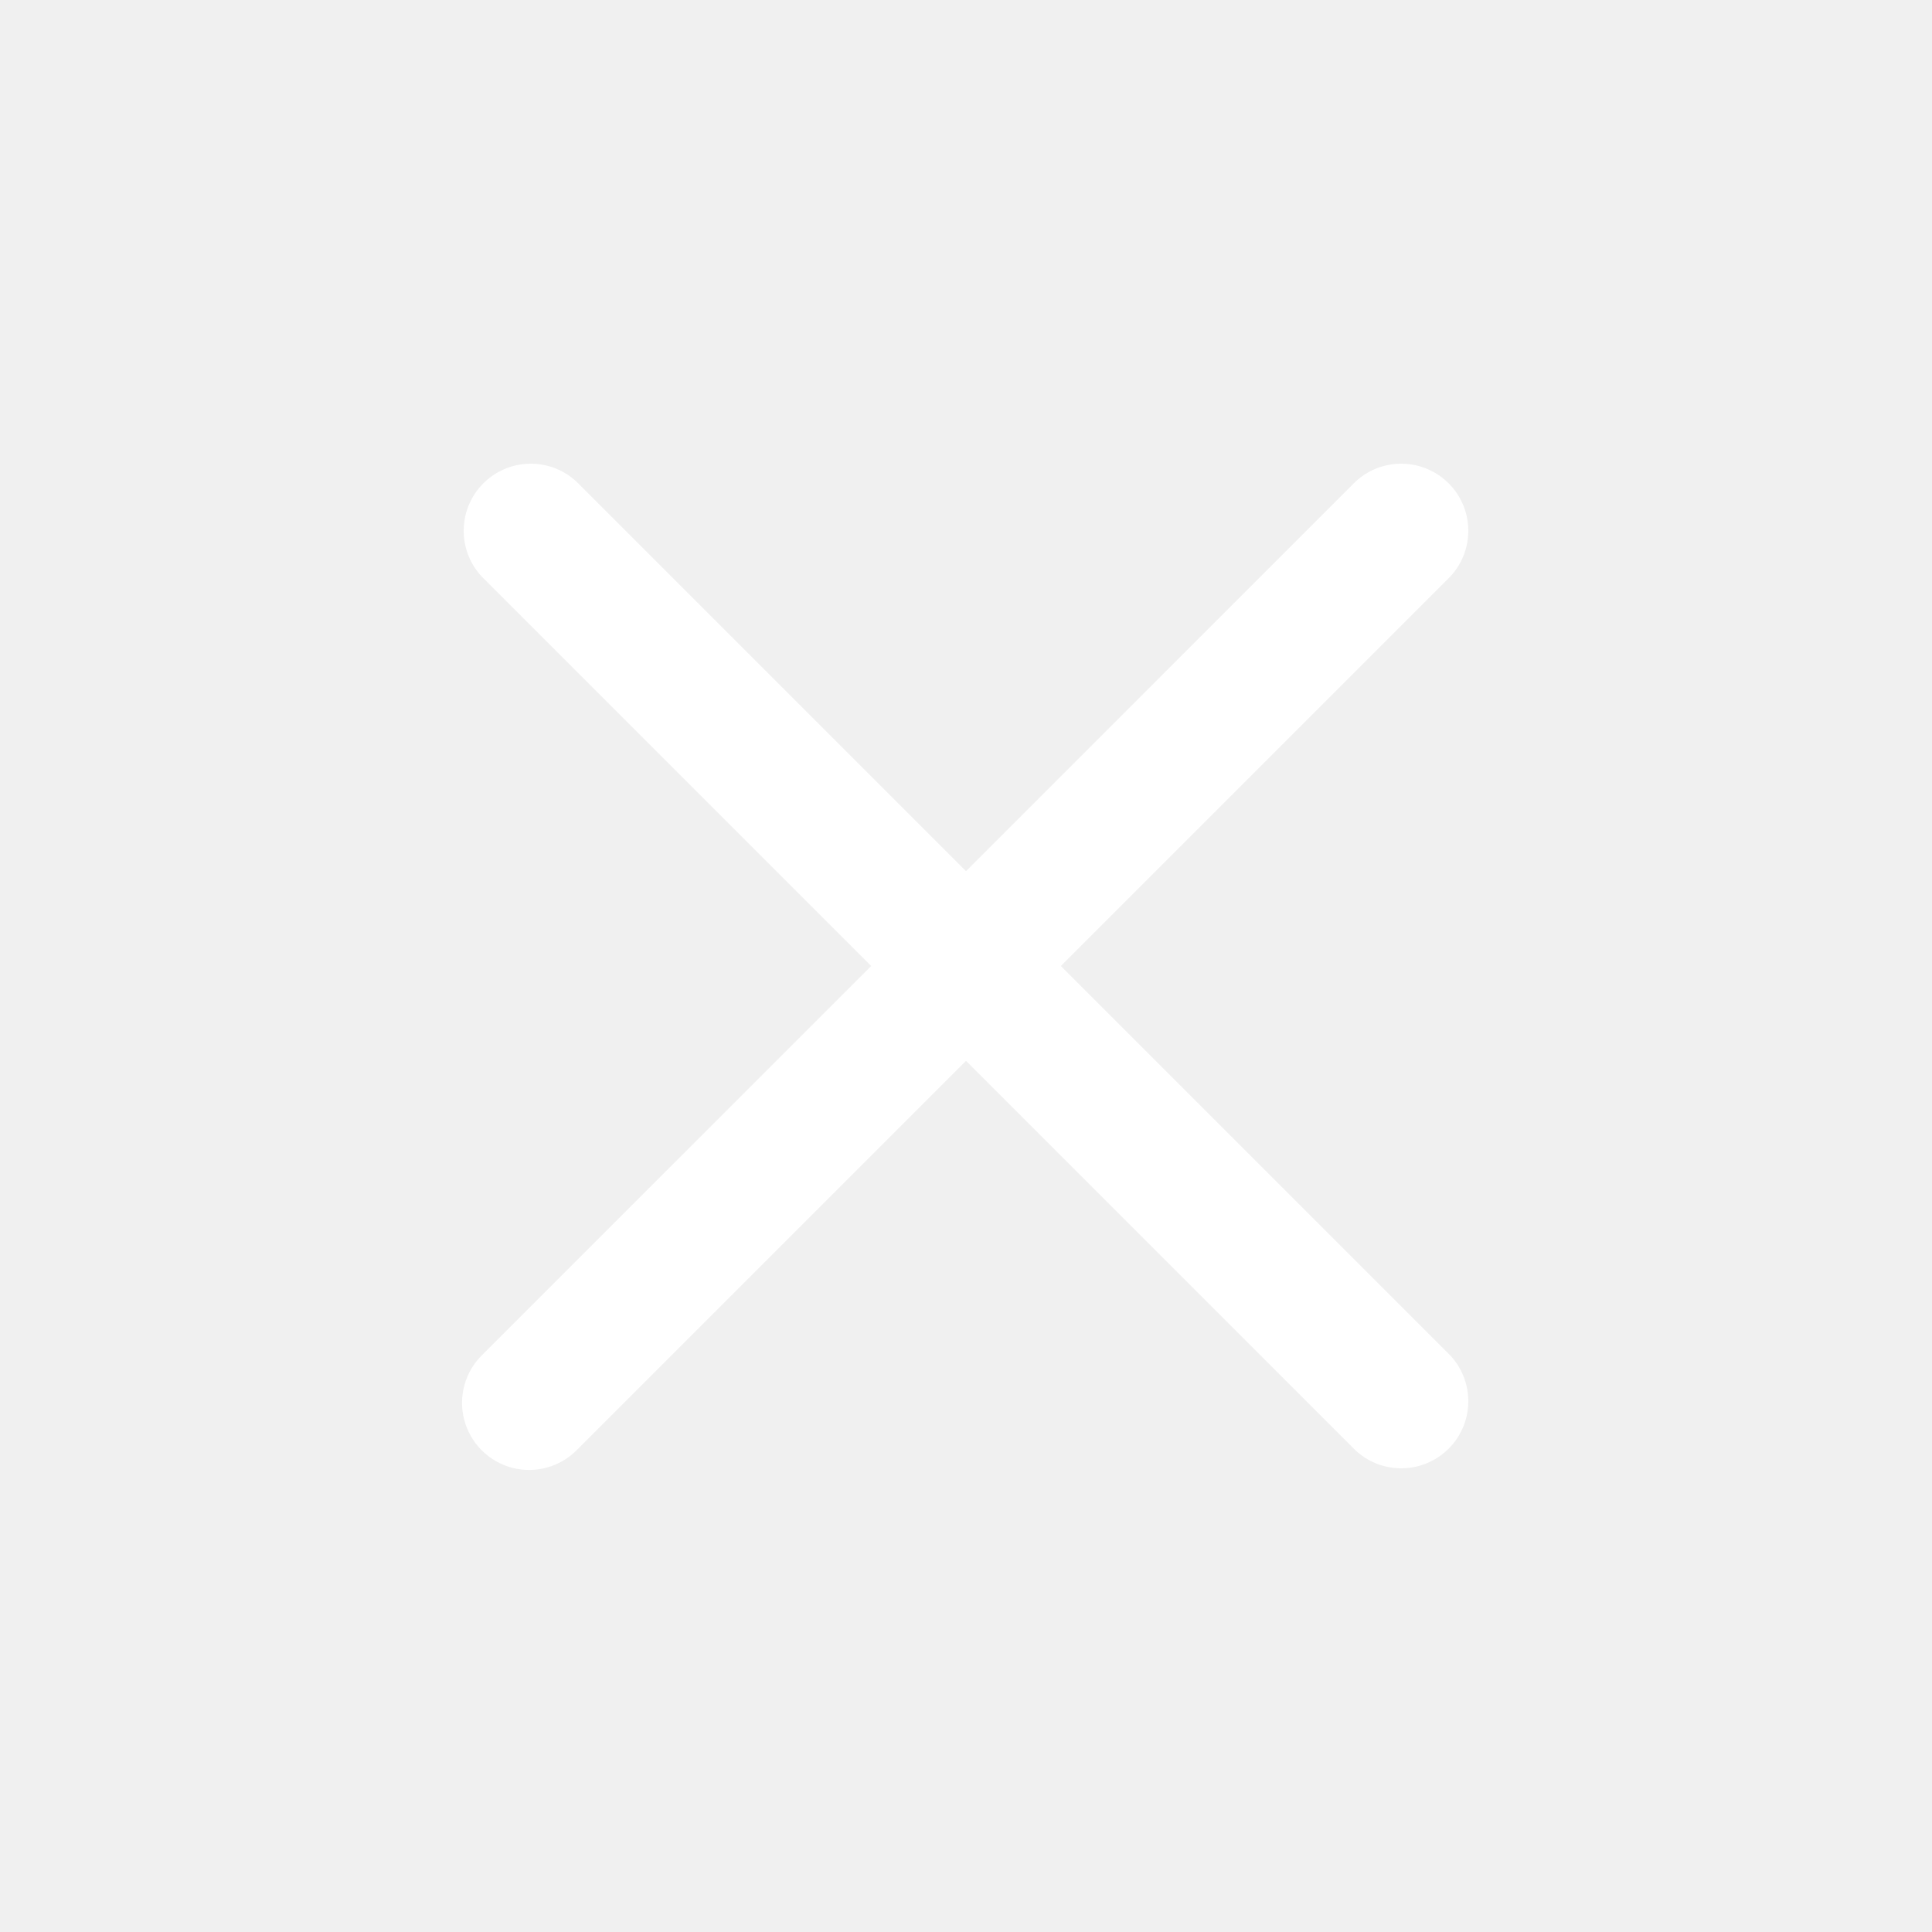
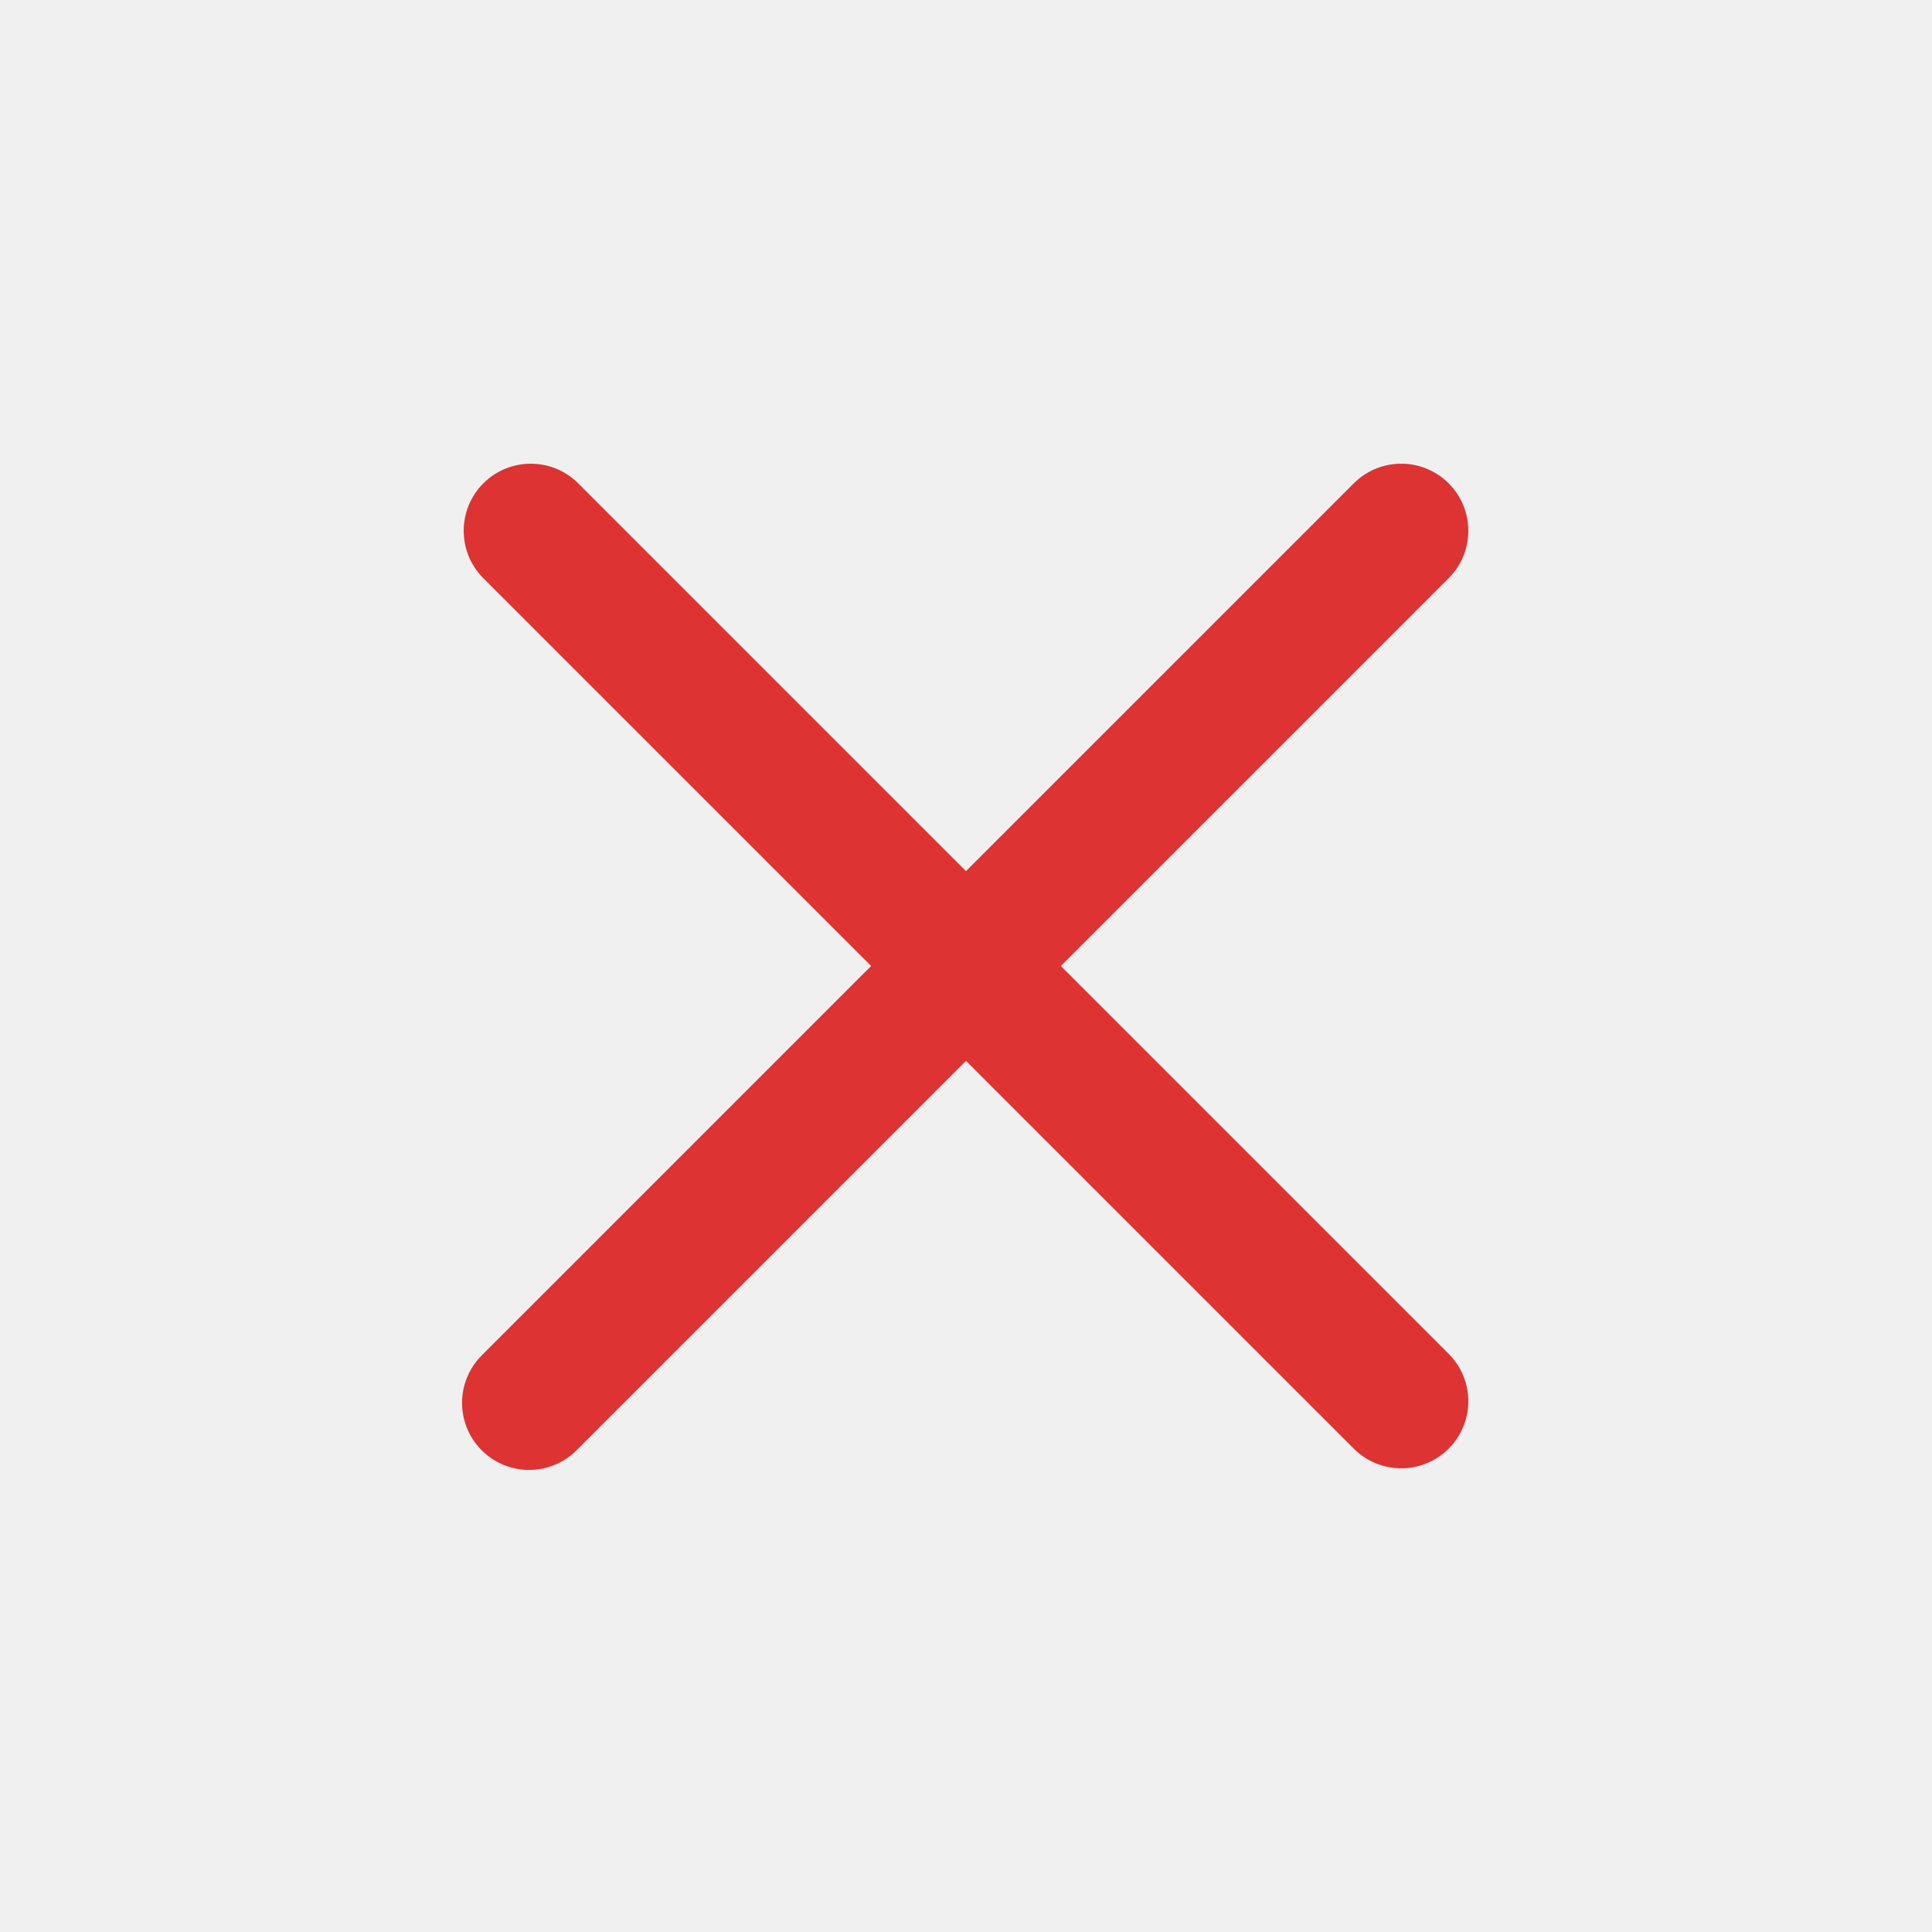
<svg xmlns="http://www.w3.org/2000/svg" width="30px" height="30px" viewBox="-2.4 -2.4 28.80 28.80" fill="none">
  <g id="SVGRepo_bgCarrier" stroke-width="0" />
  <g id="SVGRepo_tracerCarrier" stroke-linecap="round" stroke-linejoin="round" />
  <g id="SVGRepo_iconCarrier">
-     <path fill-rule="evenodd" clip-rule="evenodd" d="M19.207 6.207a1 1 0 0 0-1.414-1.414L12 10.586 6.207 4.793a1 1 0 0 0-1.414 1.414L10.586 12l-5.793 5.793a1 1 0 1 0 1.414 1.414L12 13.414l5.793 5.793a1 1 0 0 0 1.414-1.414L13.414 12l5.793-5.793z" fill="#ffffff" />
+     <path fill-rule="evenodd" clip-rule="evenodd" d="M19.207 6.207a1 1 0 0 0-1.414-1.414L12 10.586 6.207 4.793a1 1 0 0 0-1.414 1.414L10.586 12l-5.793 5.793a1 1 0 1 0 1.414 1.414L12 13.414l5.793 5.793a1 1 0 0 0 1.414-1.414L13.414 12l5.793-5.793z" fill="#dd3333" />
  </g>
</svg>
